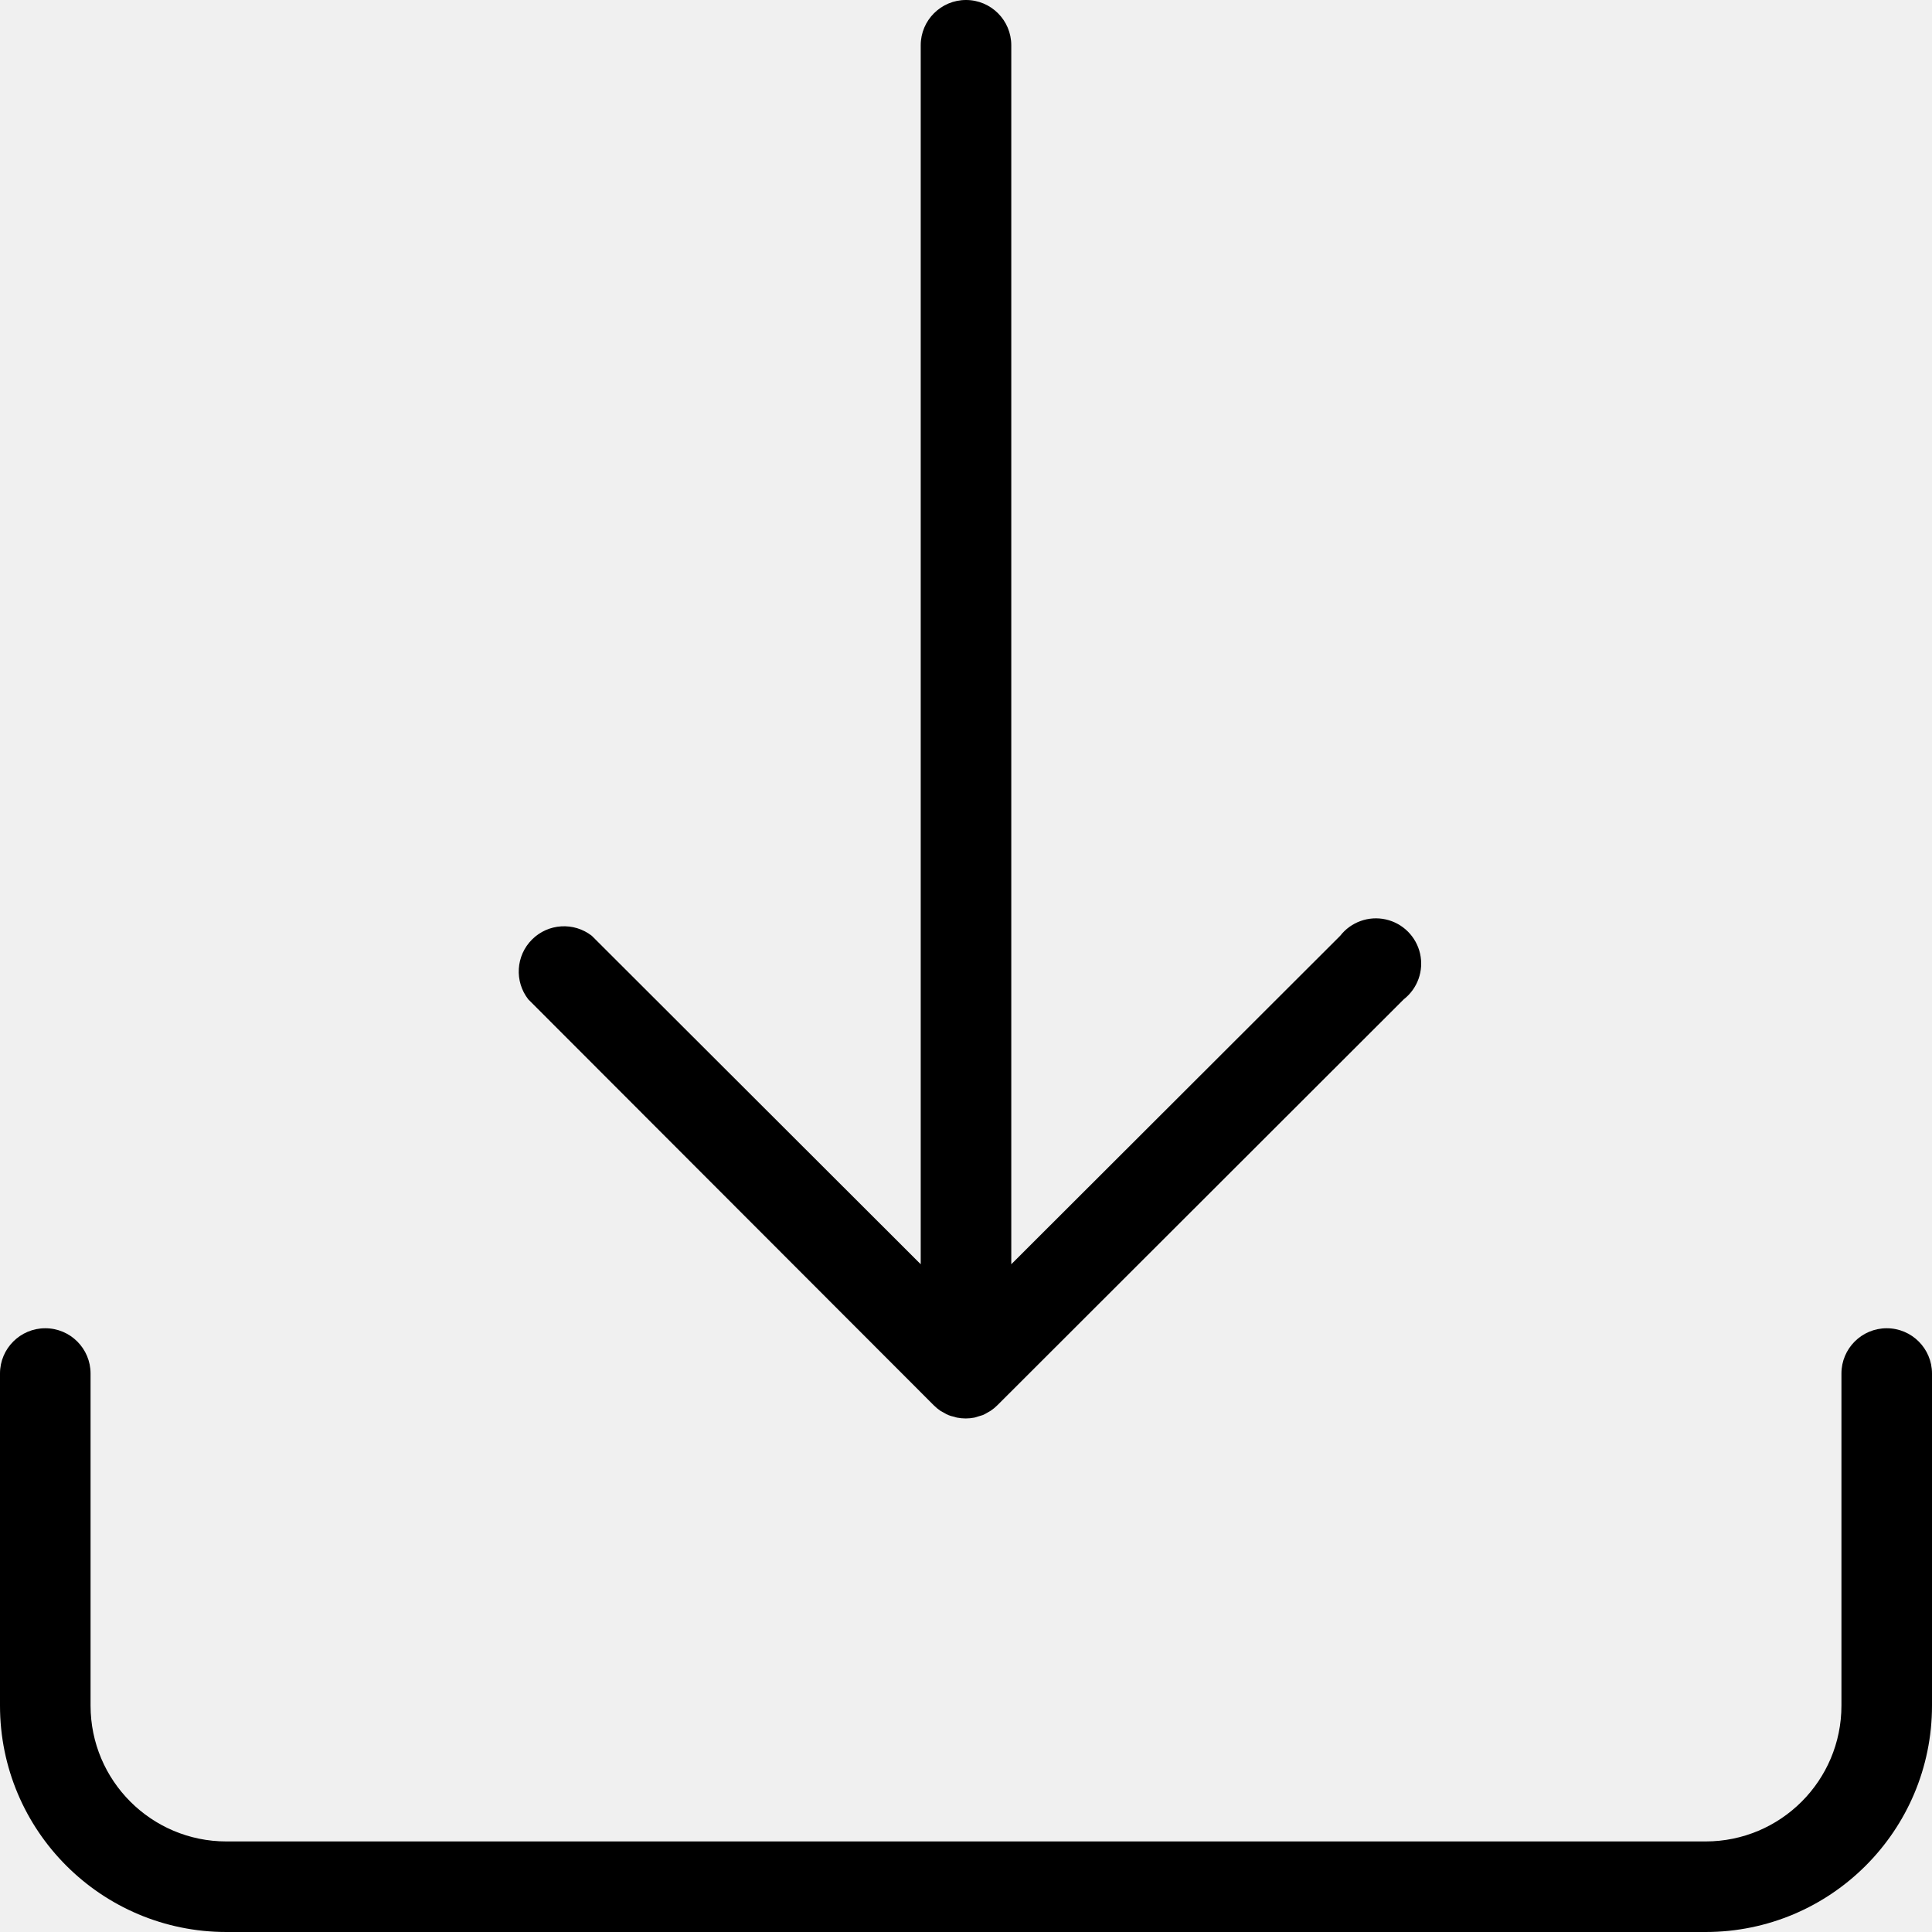
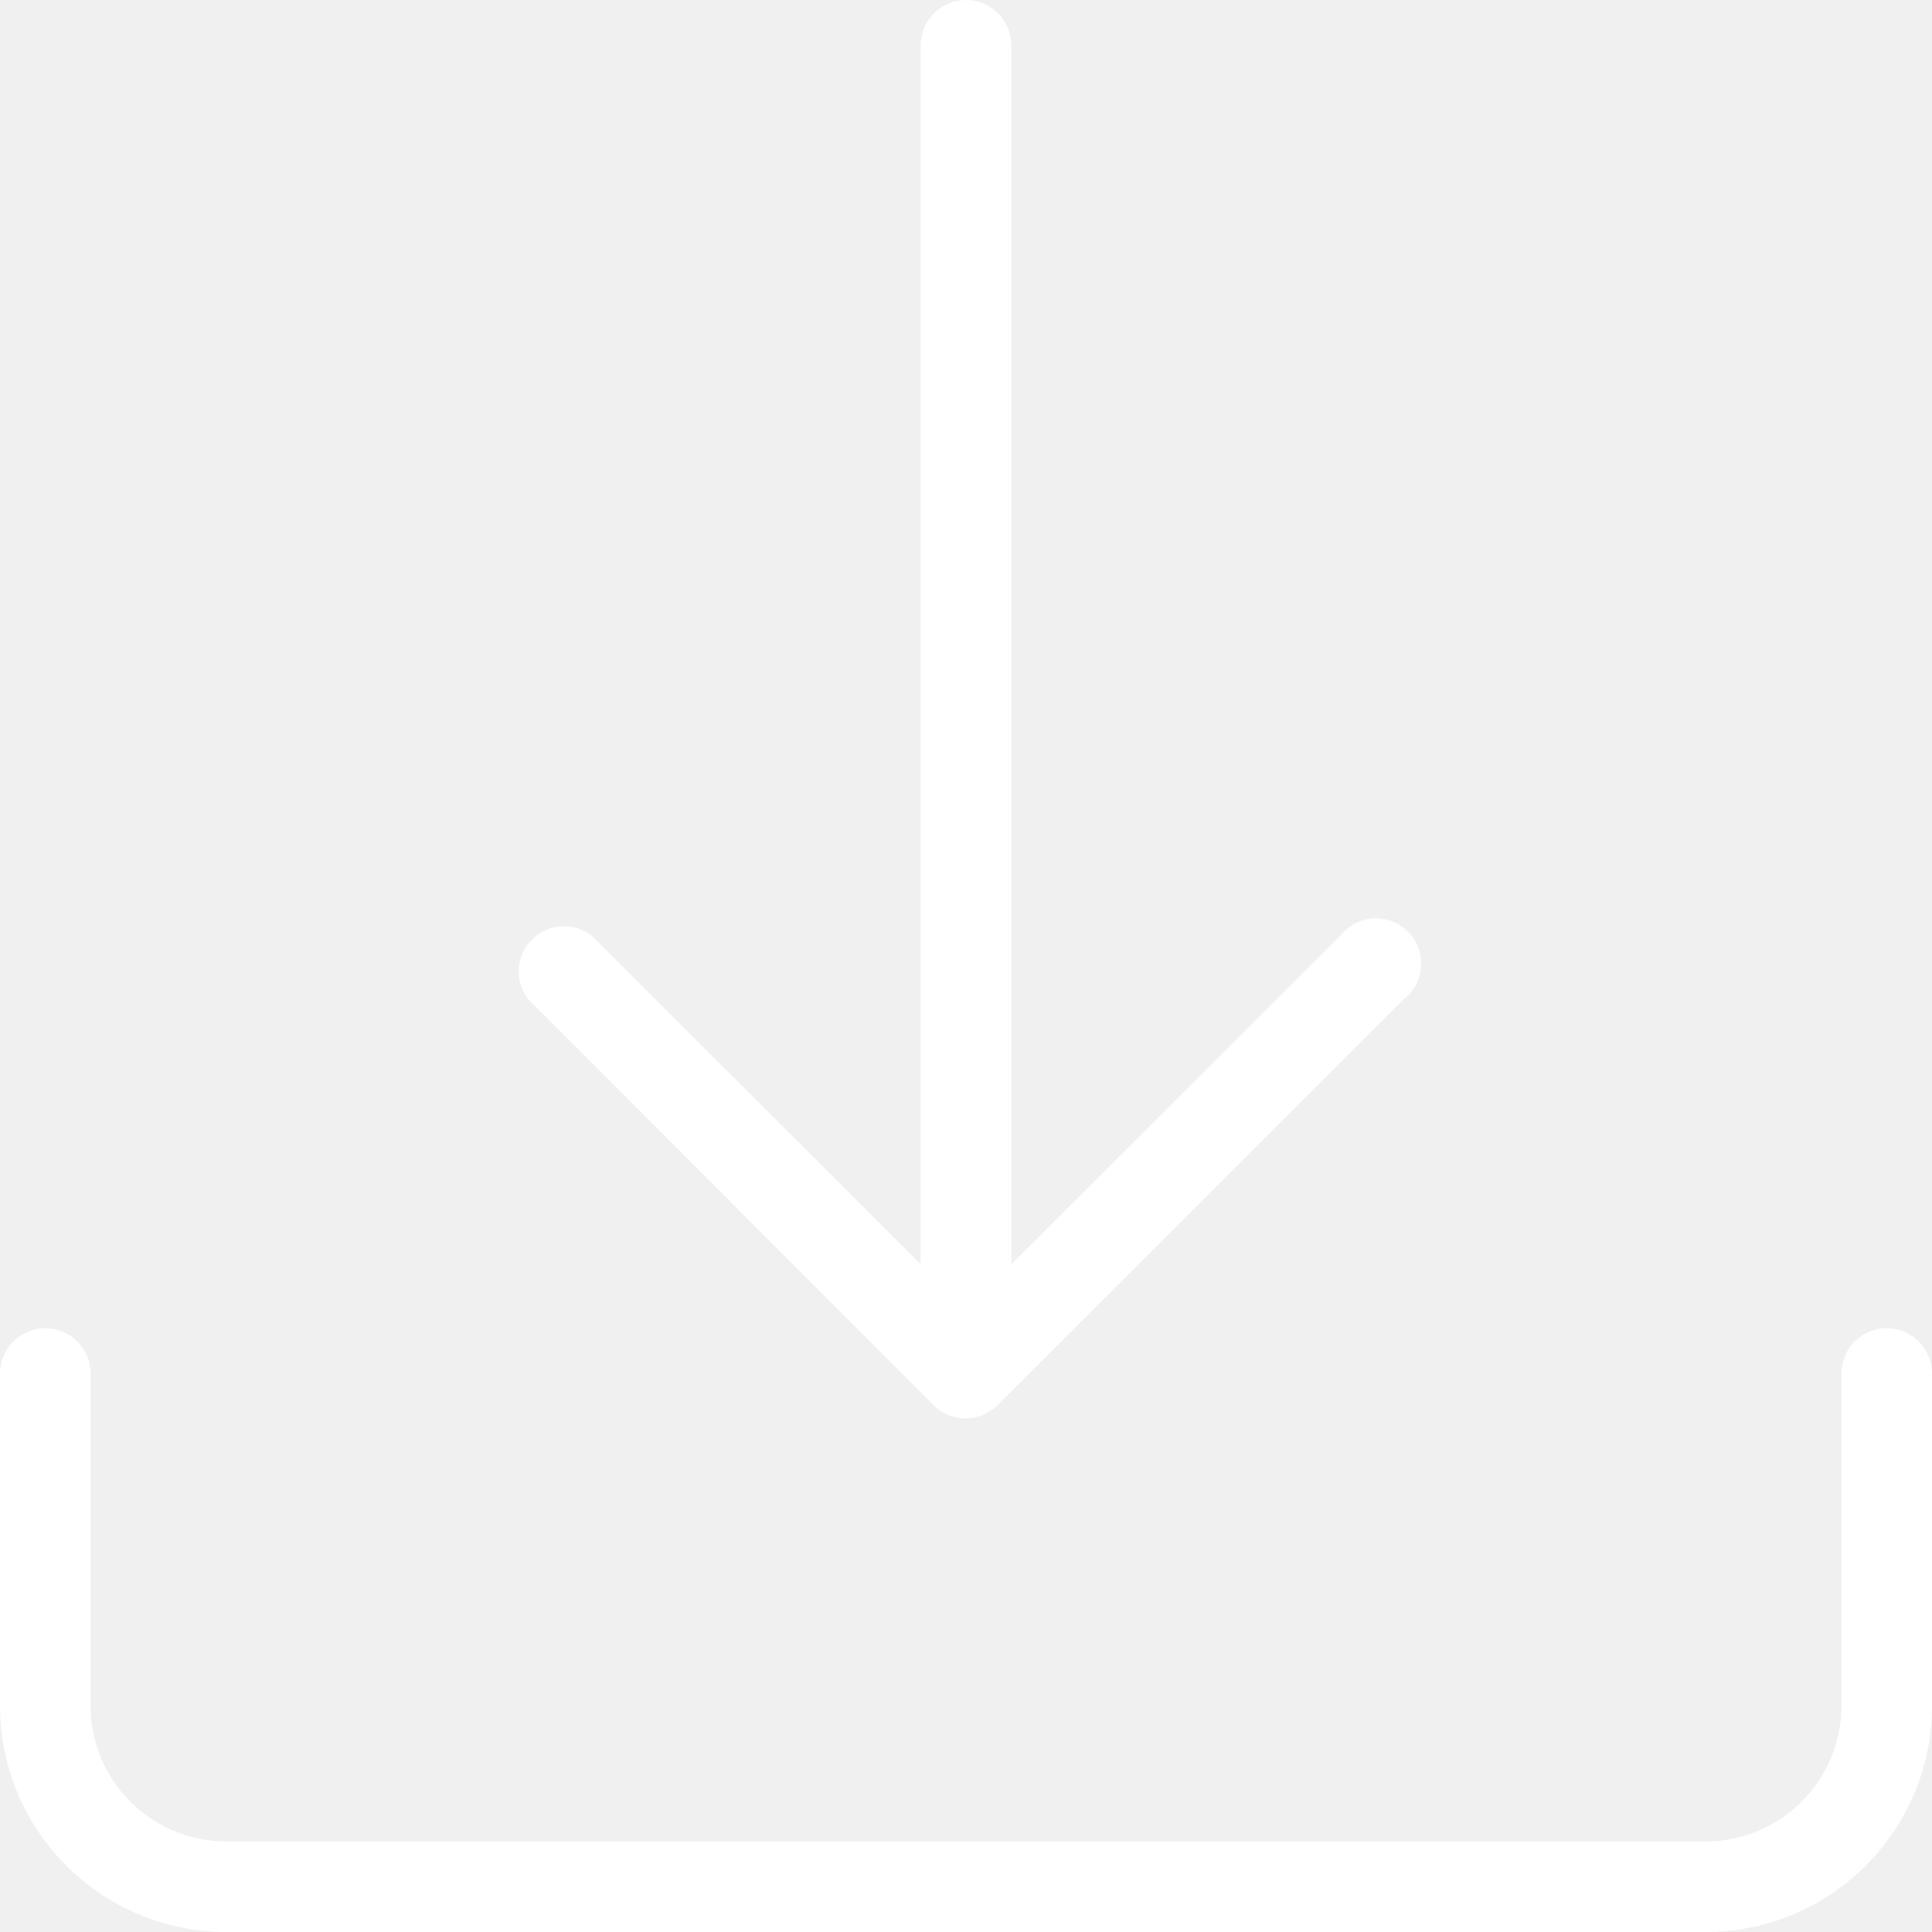
- <svg xmlns="http://www.w3.org/2000/svg" data-name="Livello 1" id="Livello_1" viewBox="0 0 128 128">
+ <svg xmlns="http://www.w3.org/2000/svg" fill="white" data-name="Livello 1" id="Livello_1" viewBox="0 0 128 128">
  <path d="M61.88,93.12h0a3,3,0,0,0,.44.36l.24.13a1.74,1.74,0,0,0,.59.24l.25.07h0a3,3,0,0,0,1.16,0l.26-.08.3-.09a3,3,0,0,0,.3-.16l.21-.12a3,3,0,0,0,.46-.38L93,66.21A3,3,0,1,0,88.79,62L67,83.76V3a3,3,0,0,0-6,0V83.76L39.21,62A3,3,0,0,0,35,66.21Z" />
  <path d="M125,88a3,3,0,0,0-3,3v22a9,9,0,0,1-9,9H15a9,9,0,0,1-9-9V91a3,3,0,0,0-6,0v22a15,15,0,0,0,15,15h98a15,15,0,0,0,15-15V91A3,3,0,0,0,125,88Z" />
</svg>
